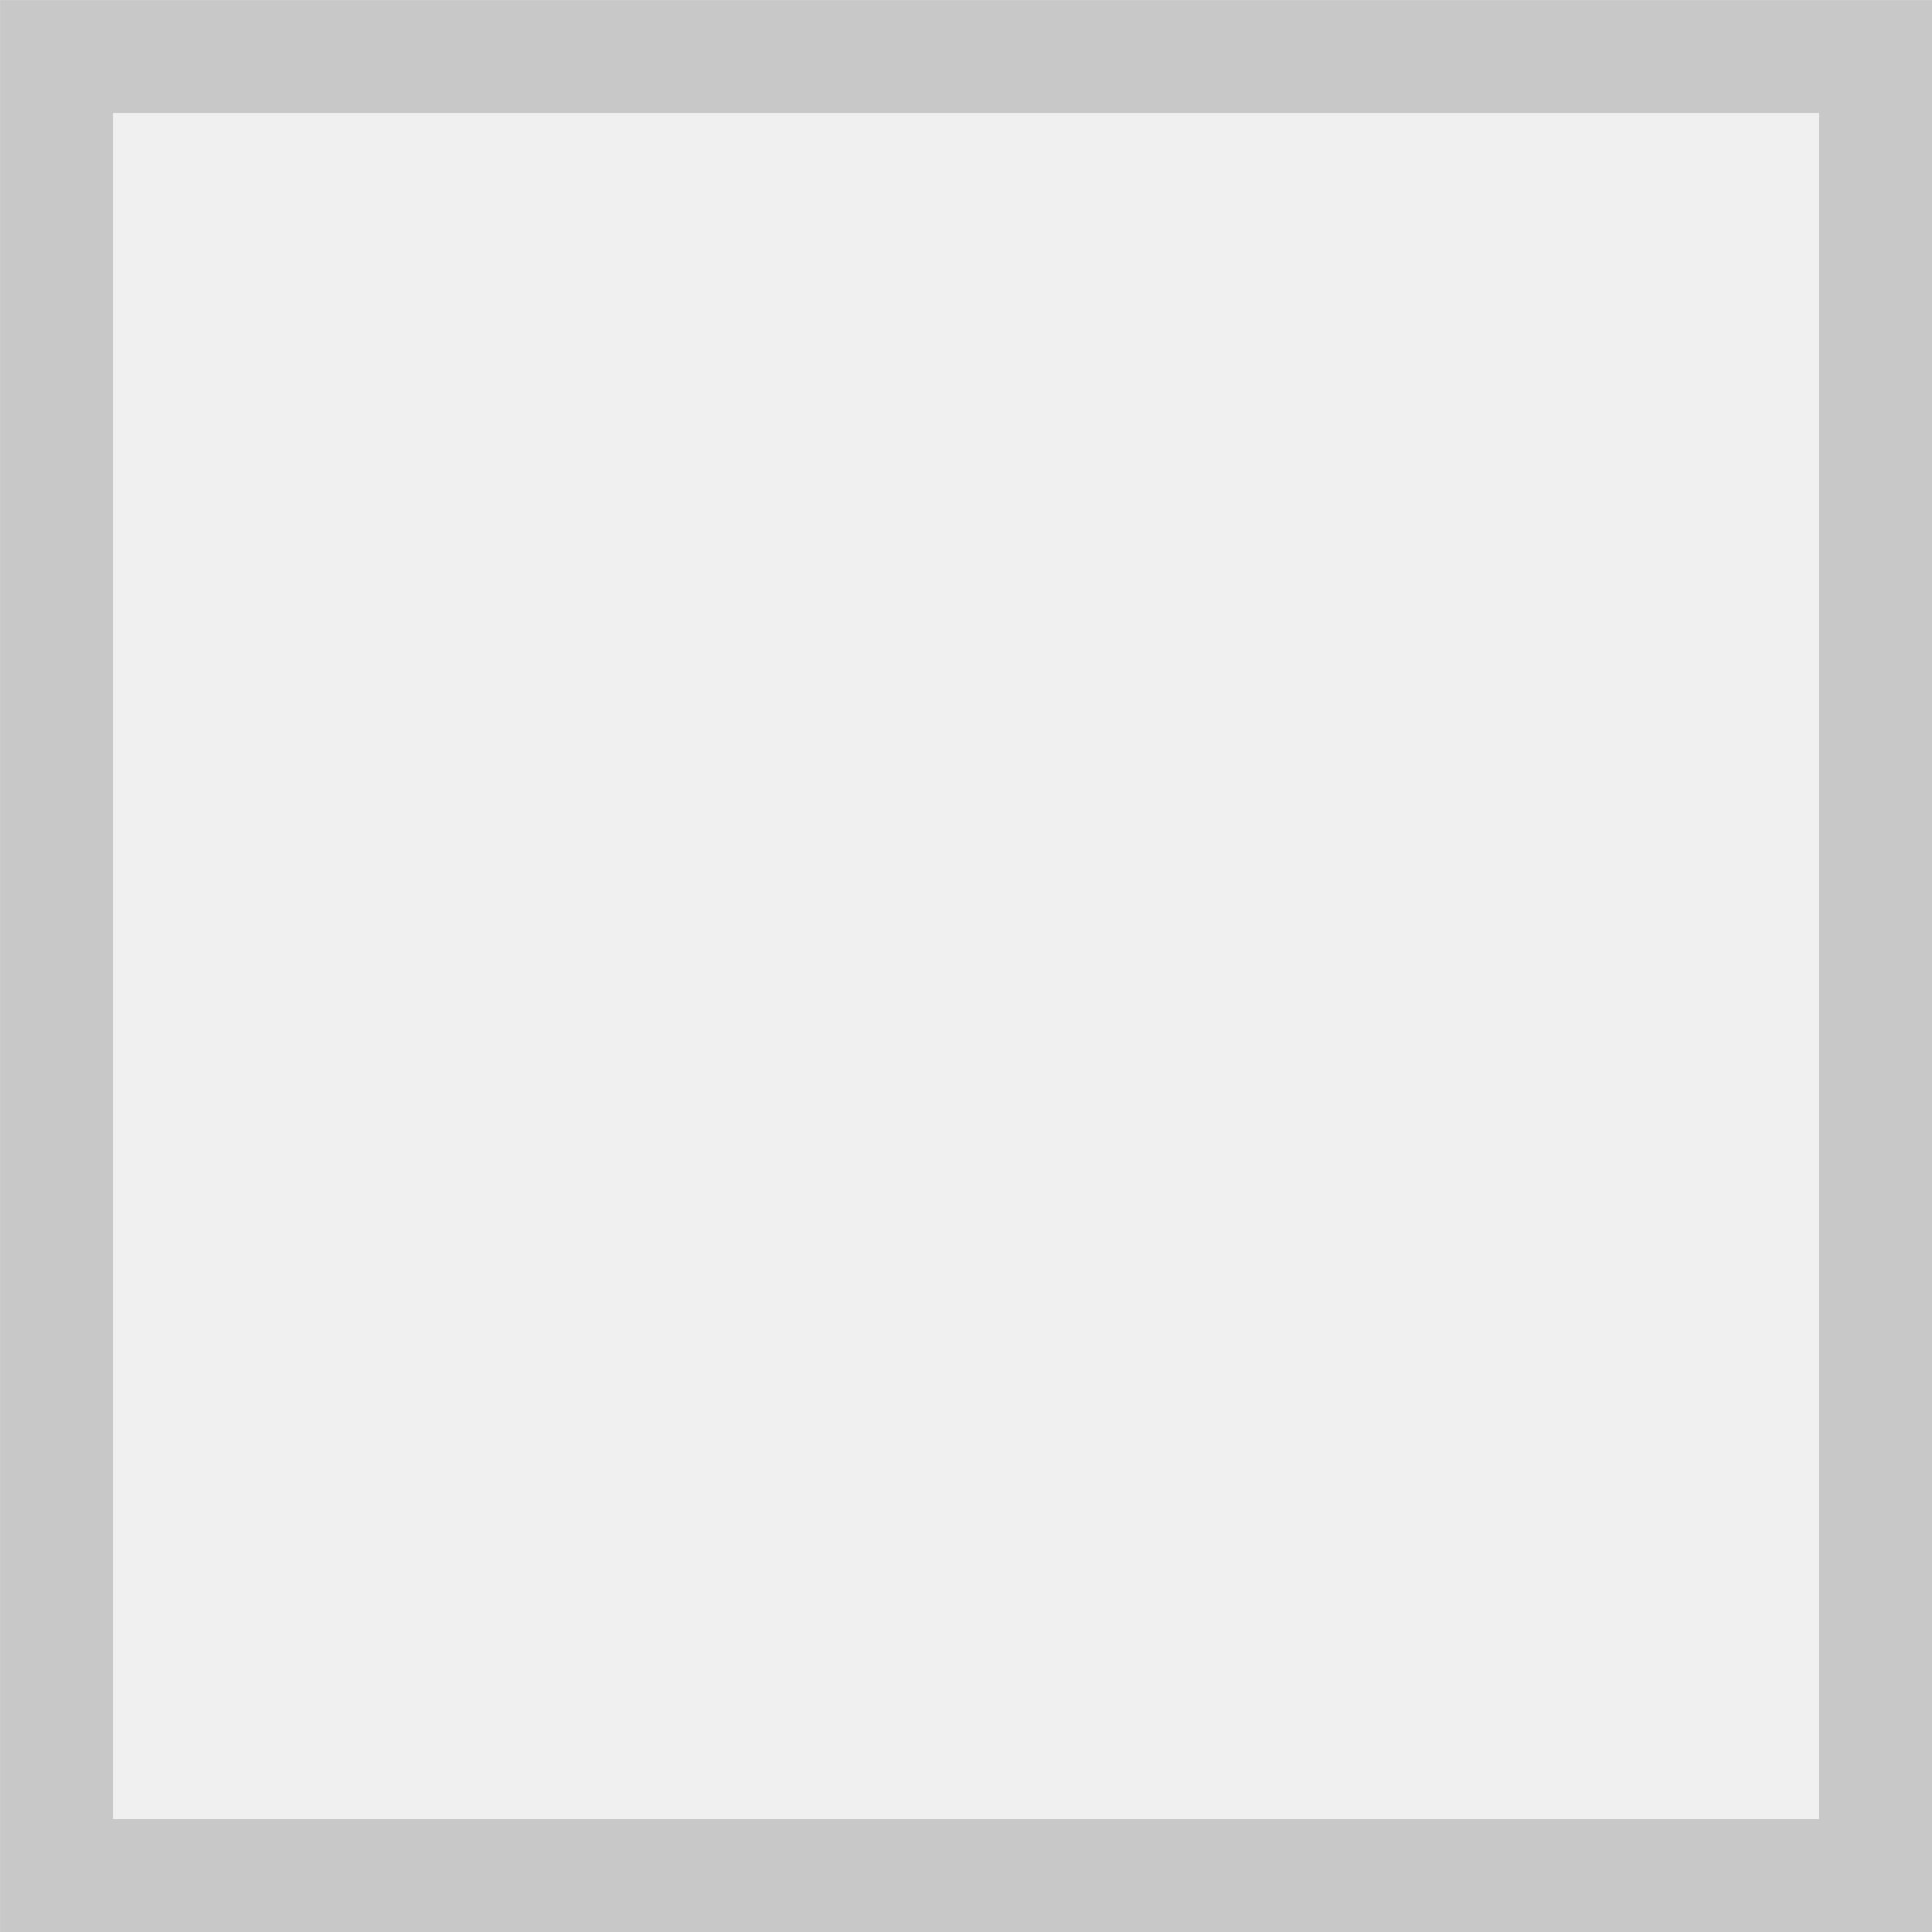
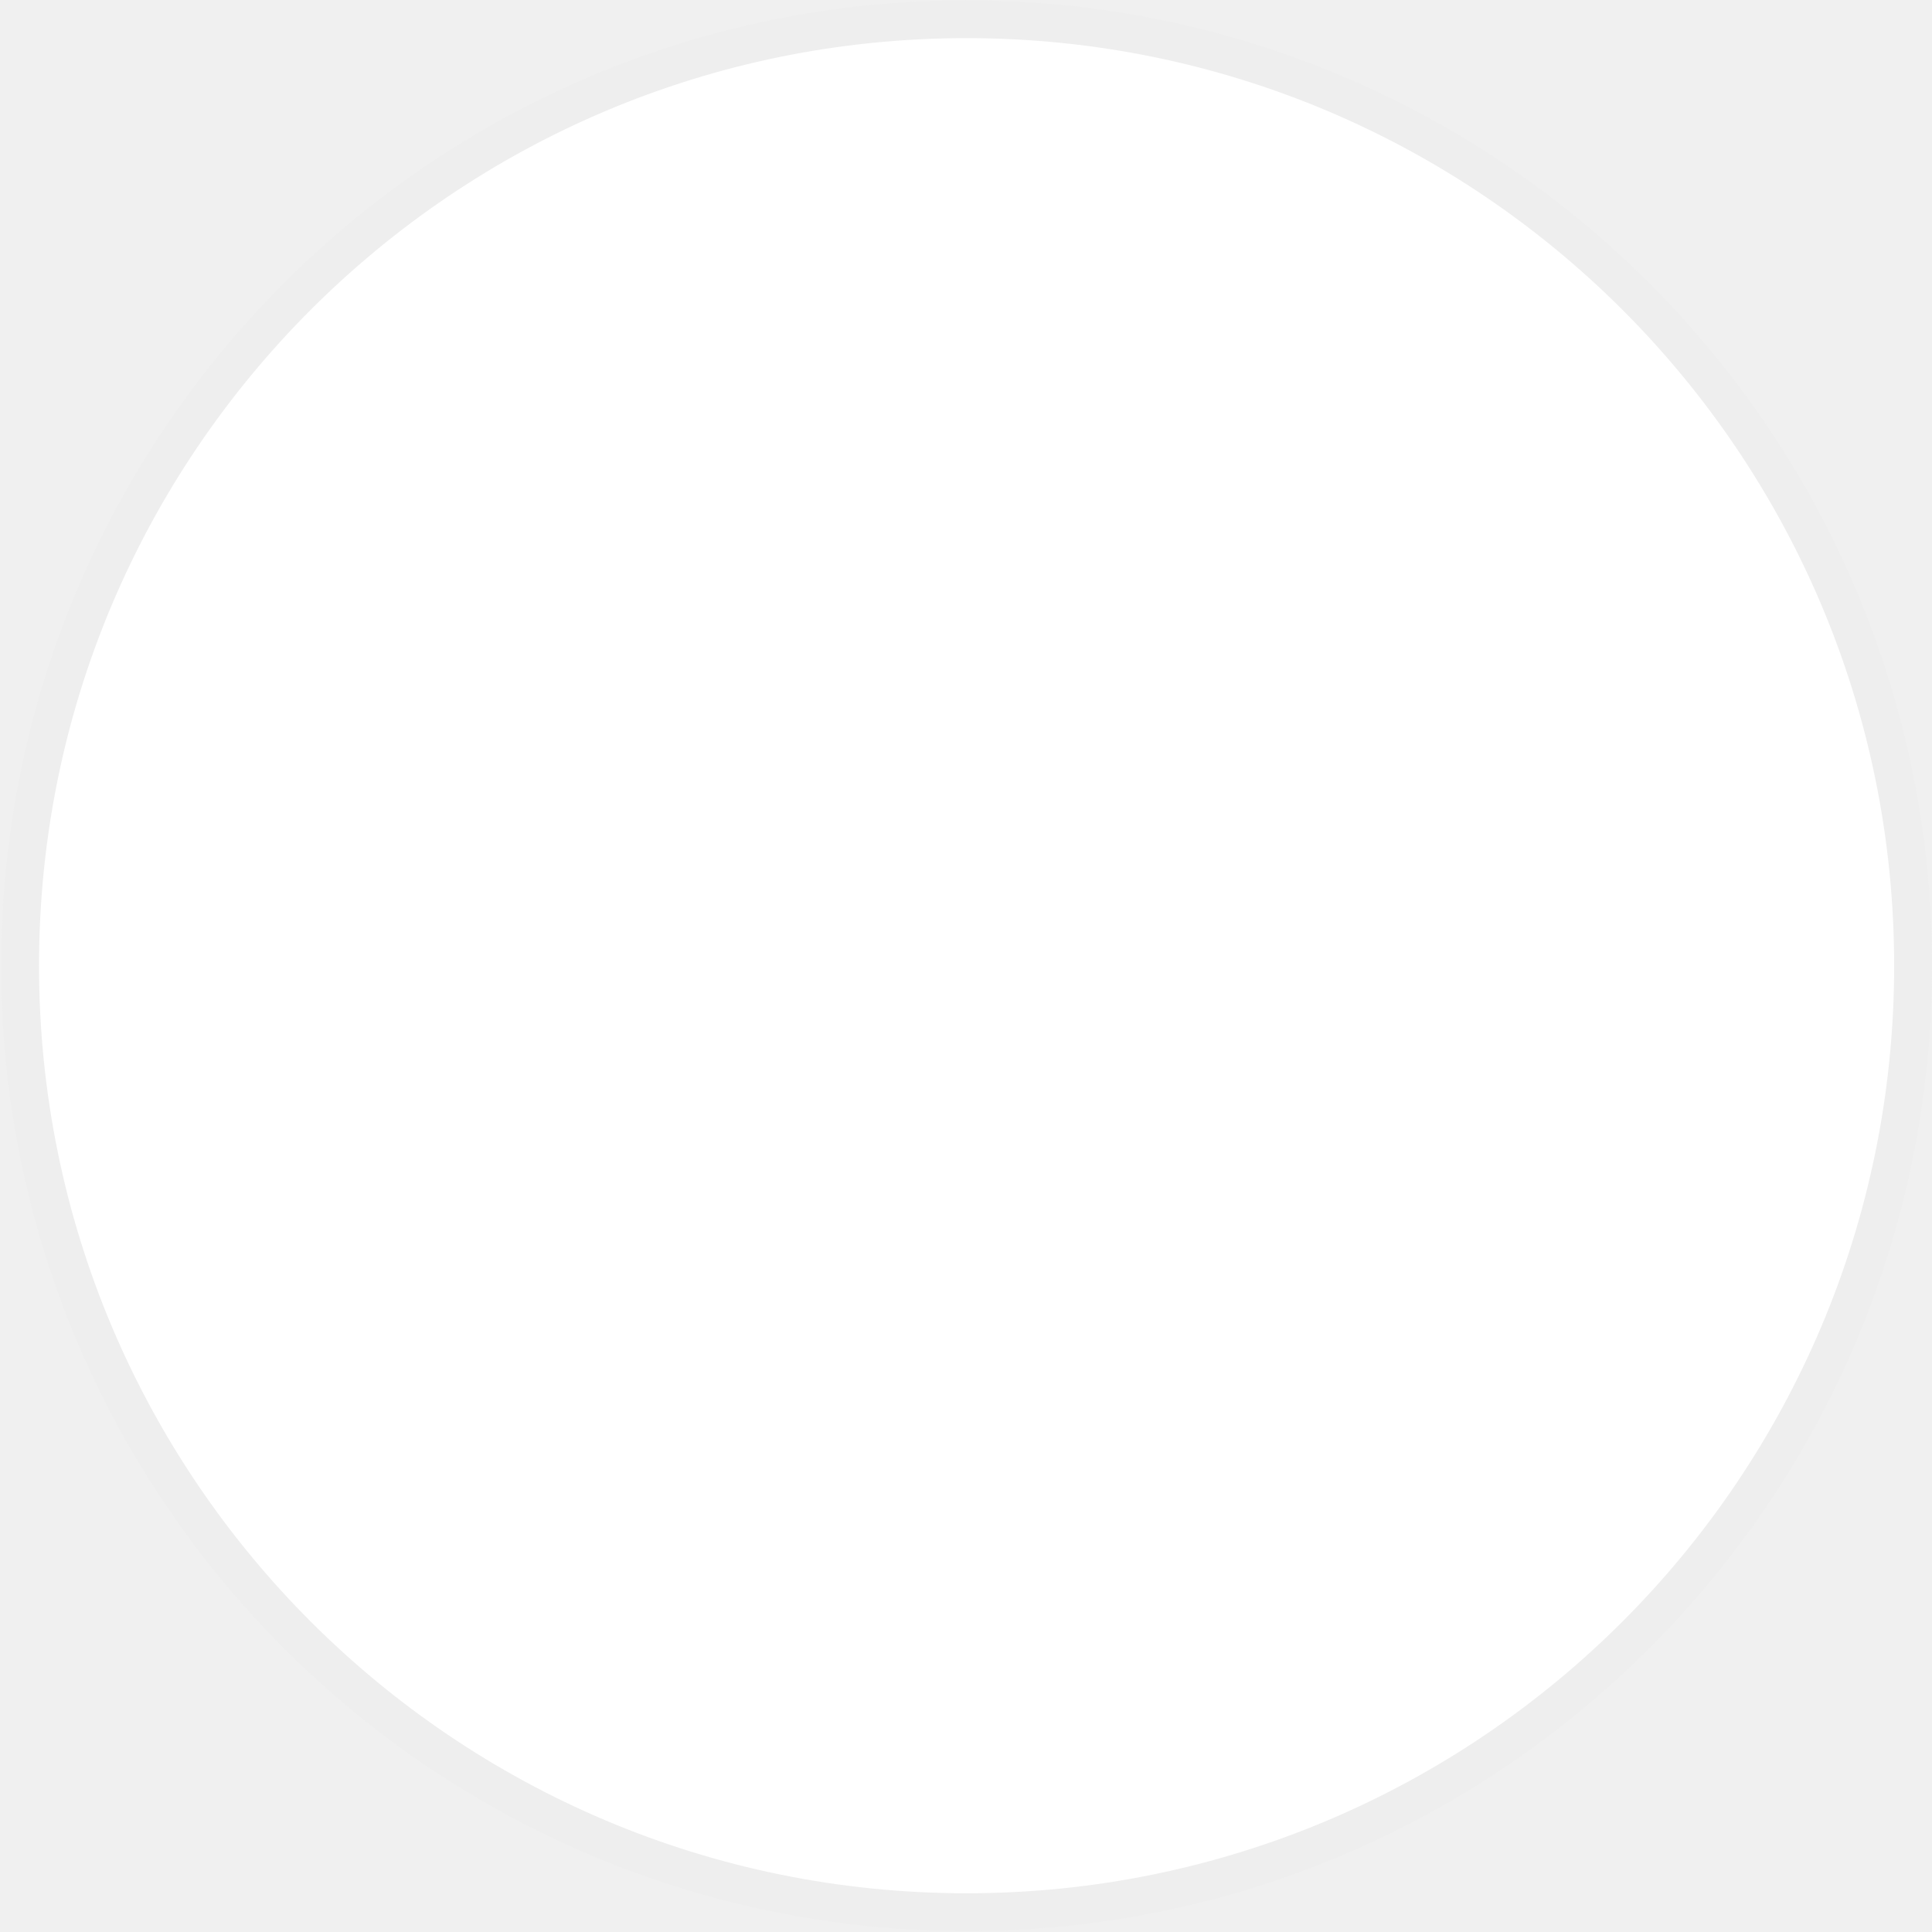
<svg xmlns="http://www.w3.org/2000/svg" viewBox="0 0 16 16" id="svg5248" version="1.1" width="100%" height="100%">
  <defs id="defs5258" />
-   <rect style="fill:none;stroke:#c8c8c8;stroke-width:0.935;stroke-opacity:1" id="rect2993" width="15.065" height="15.065" x="0.468" y="0.468" />
+   <path style="fill:#ffffff;fill-opacity:1;fill-rule:evenodd;stroke:#eeeeee;stroke-width:0.3;stroke-linecap:butt;stroke-linejoin:miter;stroke-miterlimit:4;stroke-opacity:1;stroke-dasharray:none" id="path3006" d="m 15,7.5 a 7.5,7.5 0 1 1 -15,0 7.5,7.5 0 1 1 15,0 z" transform="matrix(1.045127,0,0,1.045127,0.1664067,0.1590873)" />
+   <path style="fill:none;stroke:#ffffff;stroke-width:2.078;stroke-linecap:square;stroke-linejoin:round;stroke-miterlimit:4;stroke-opacity:1;stroke-dasharray:none" d="M 3.582,8.688 6.515,12 12.381,5.376" id="path3785" />
</svg>
